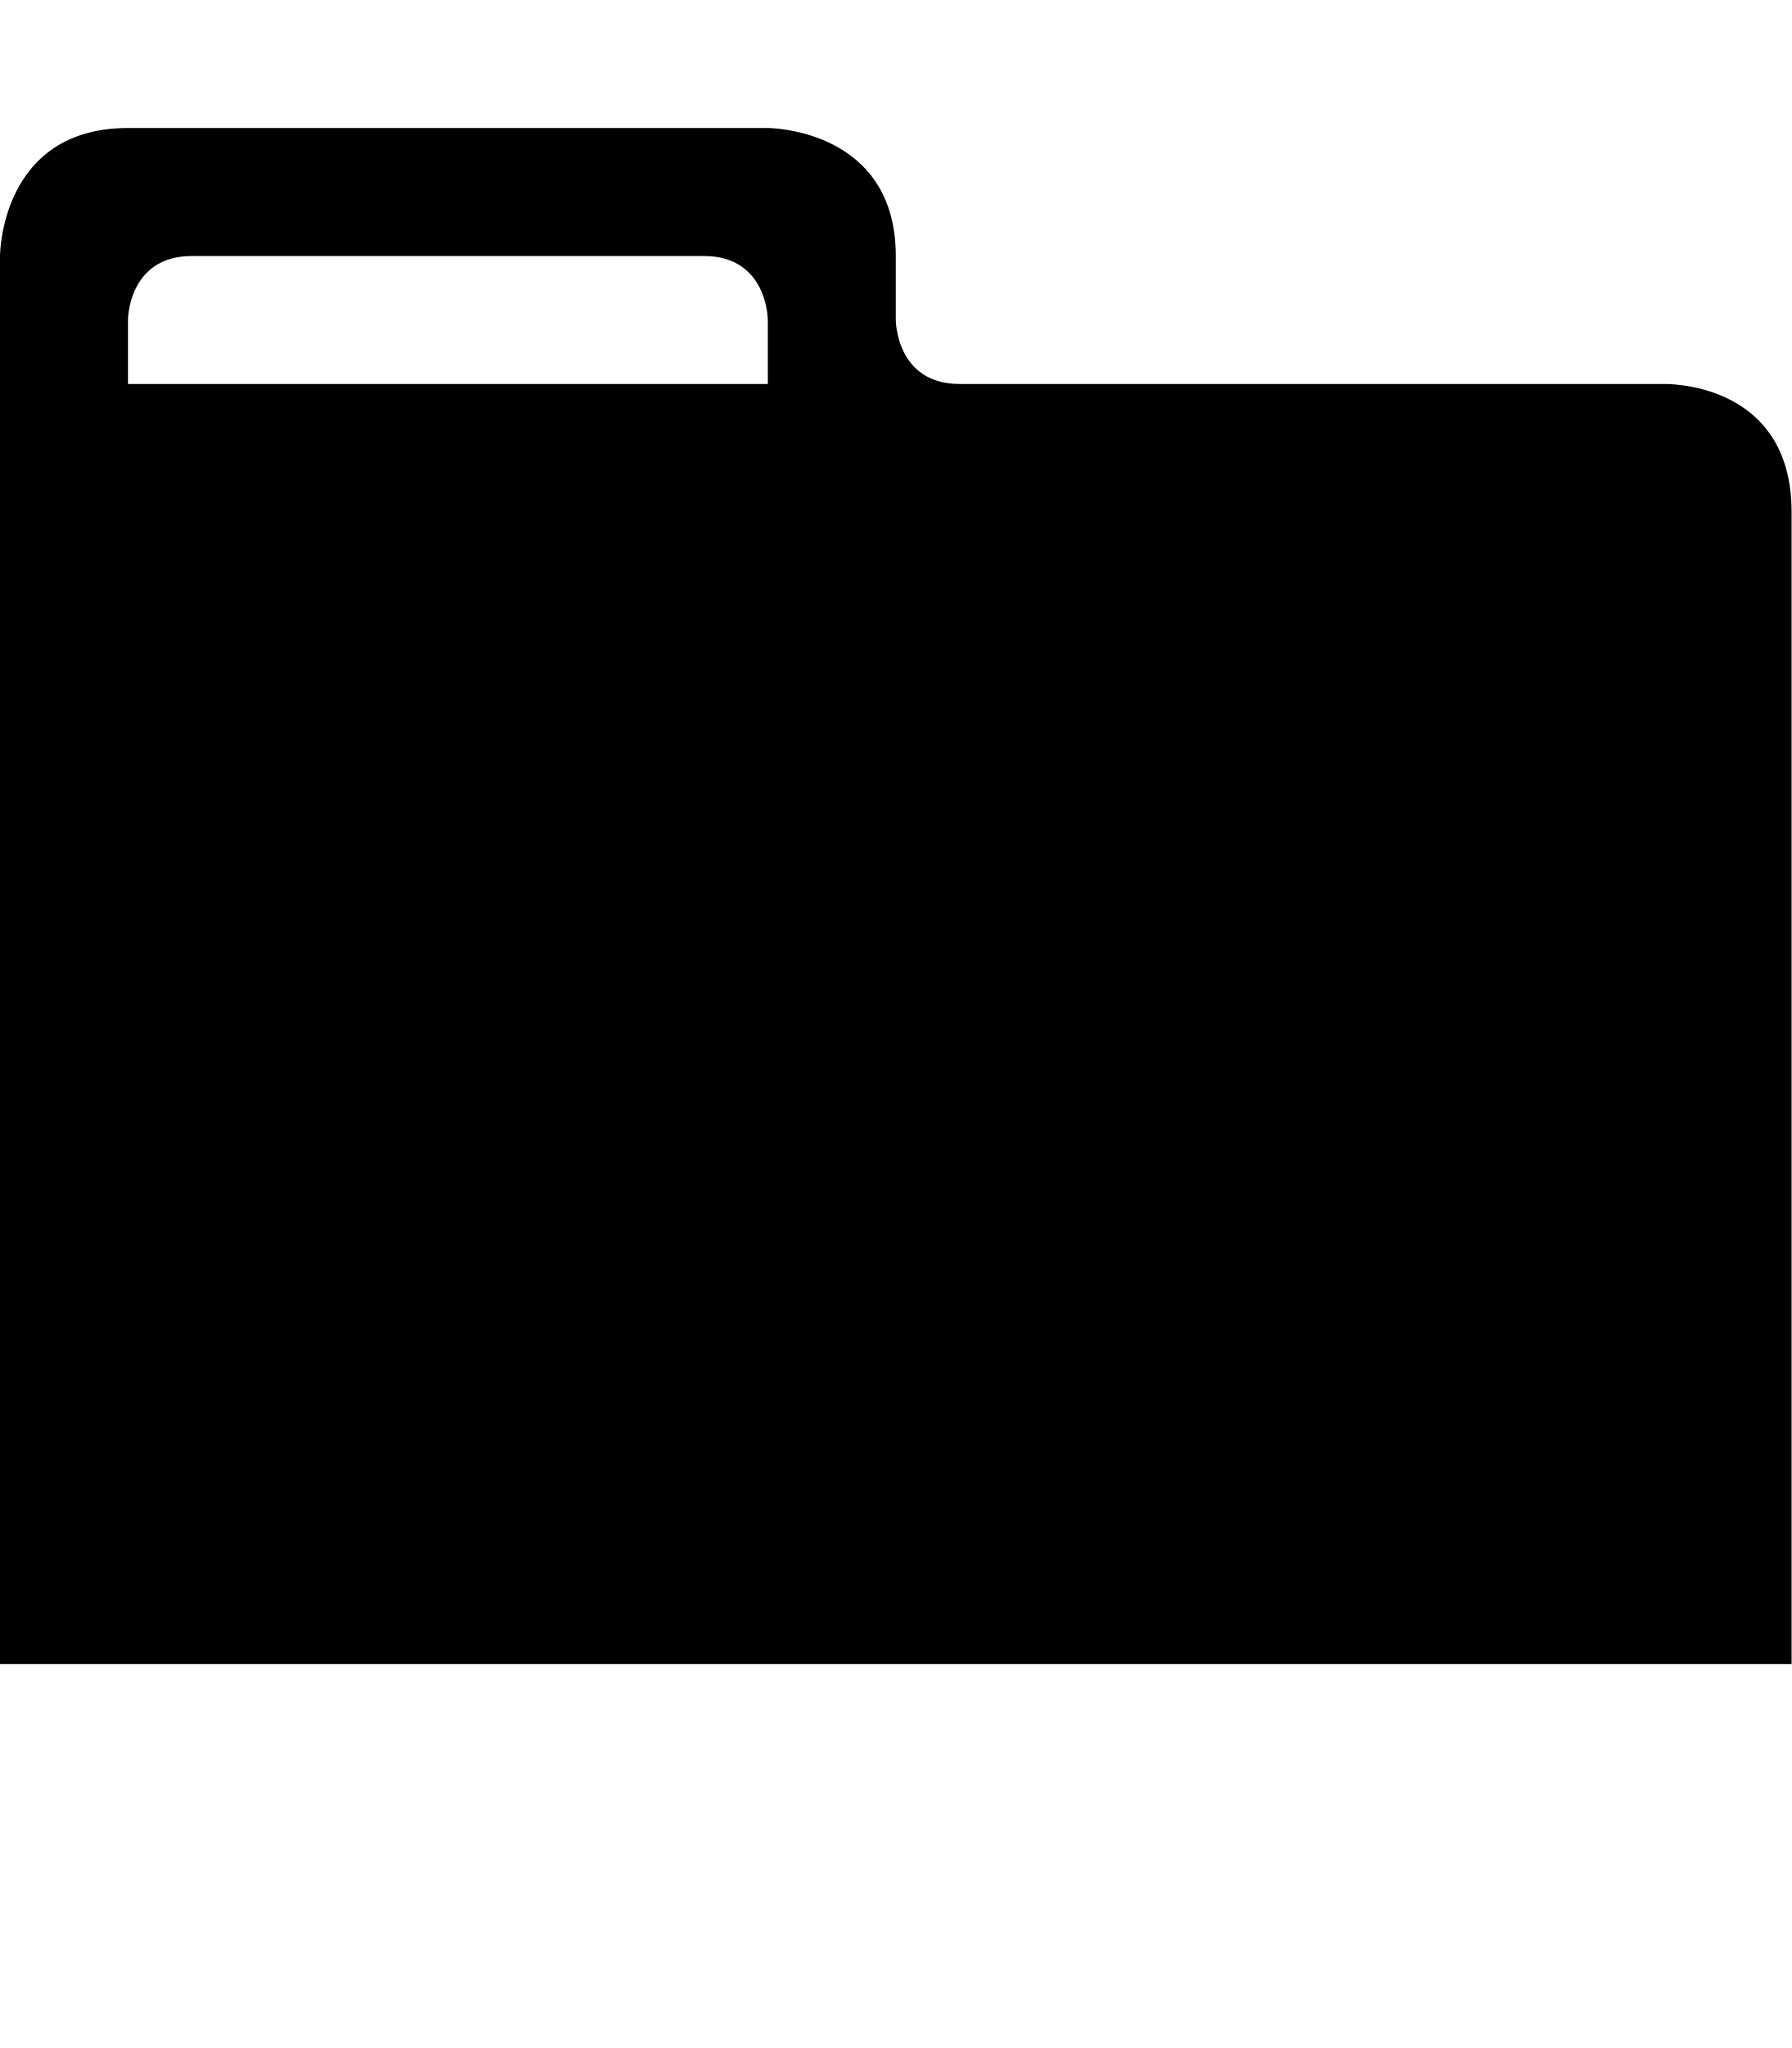
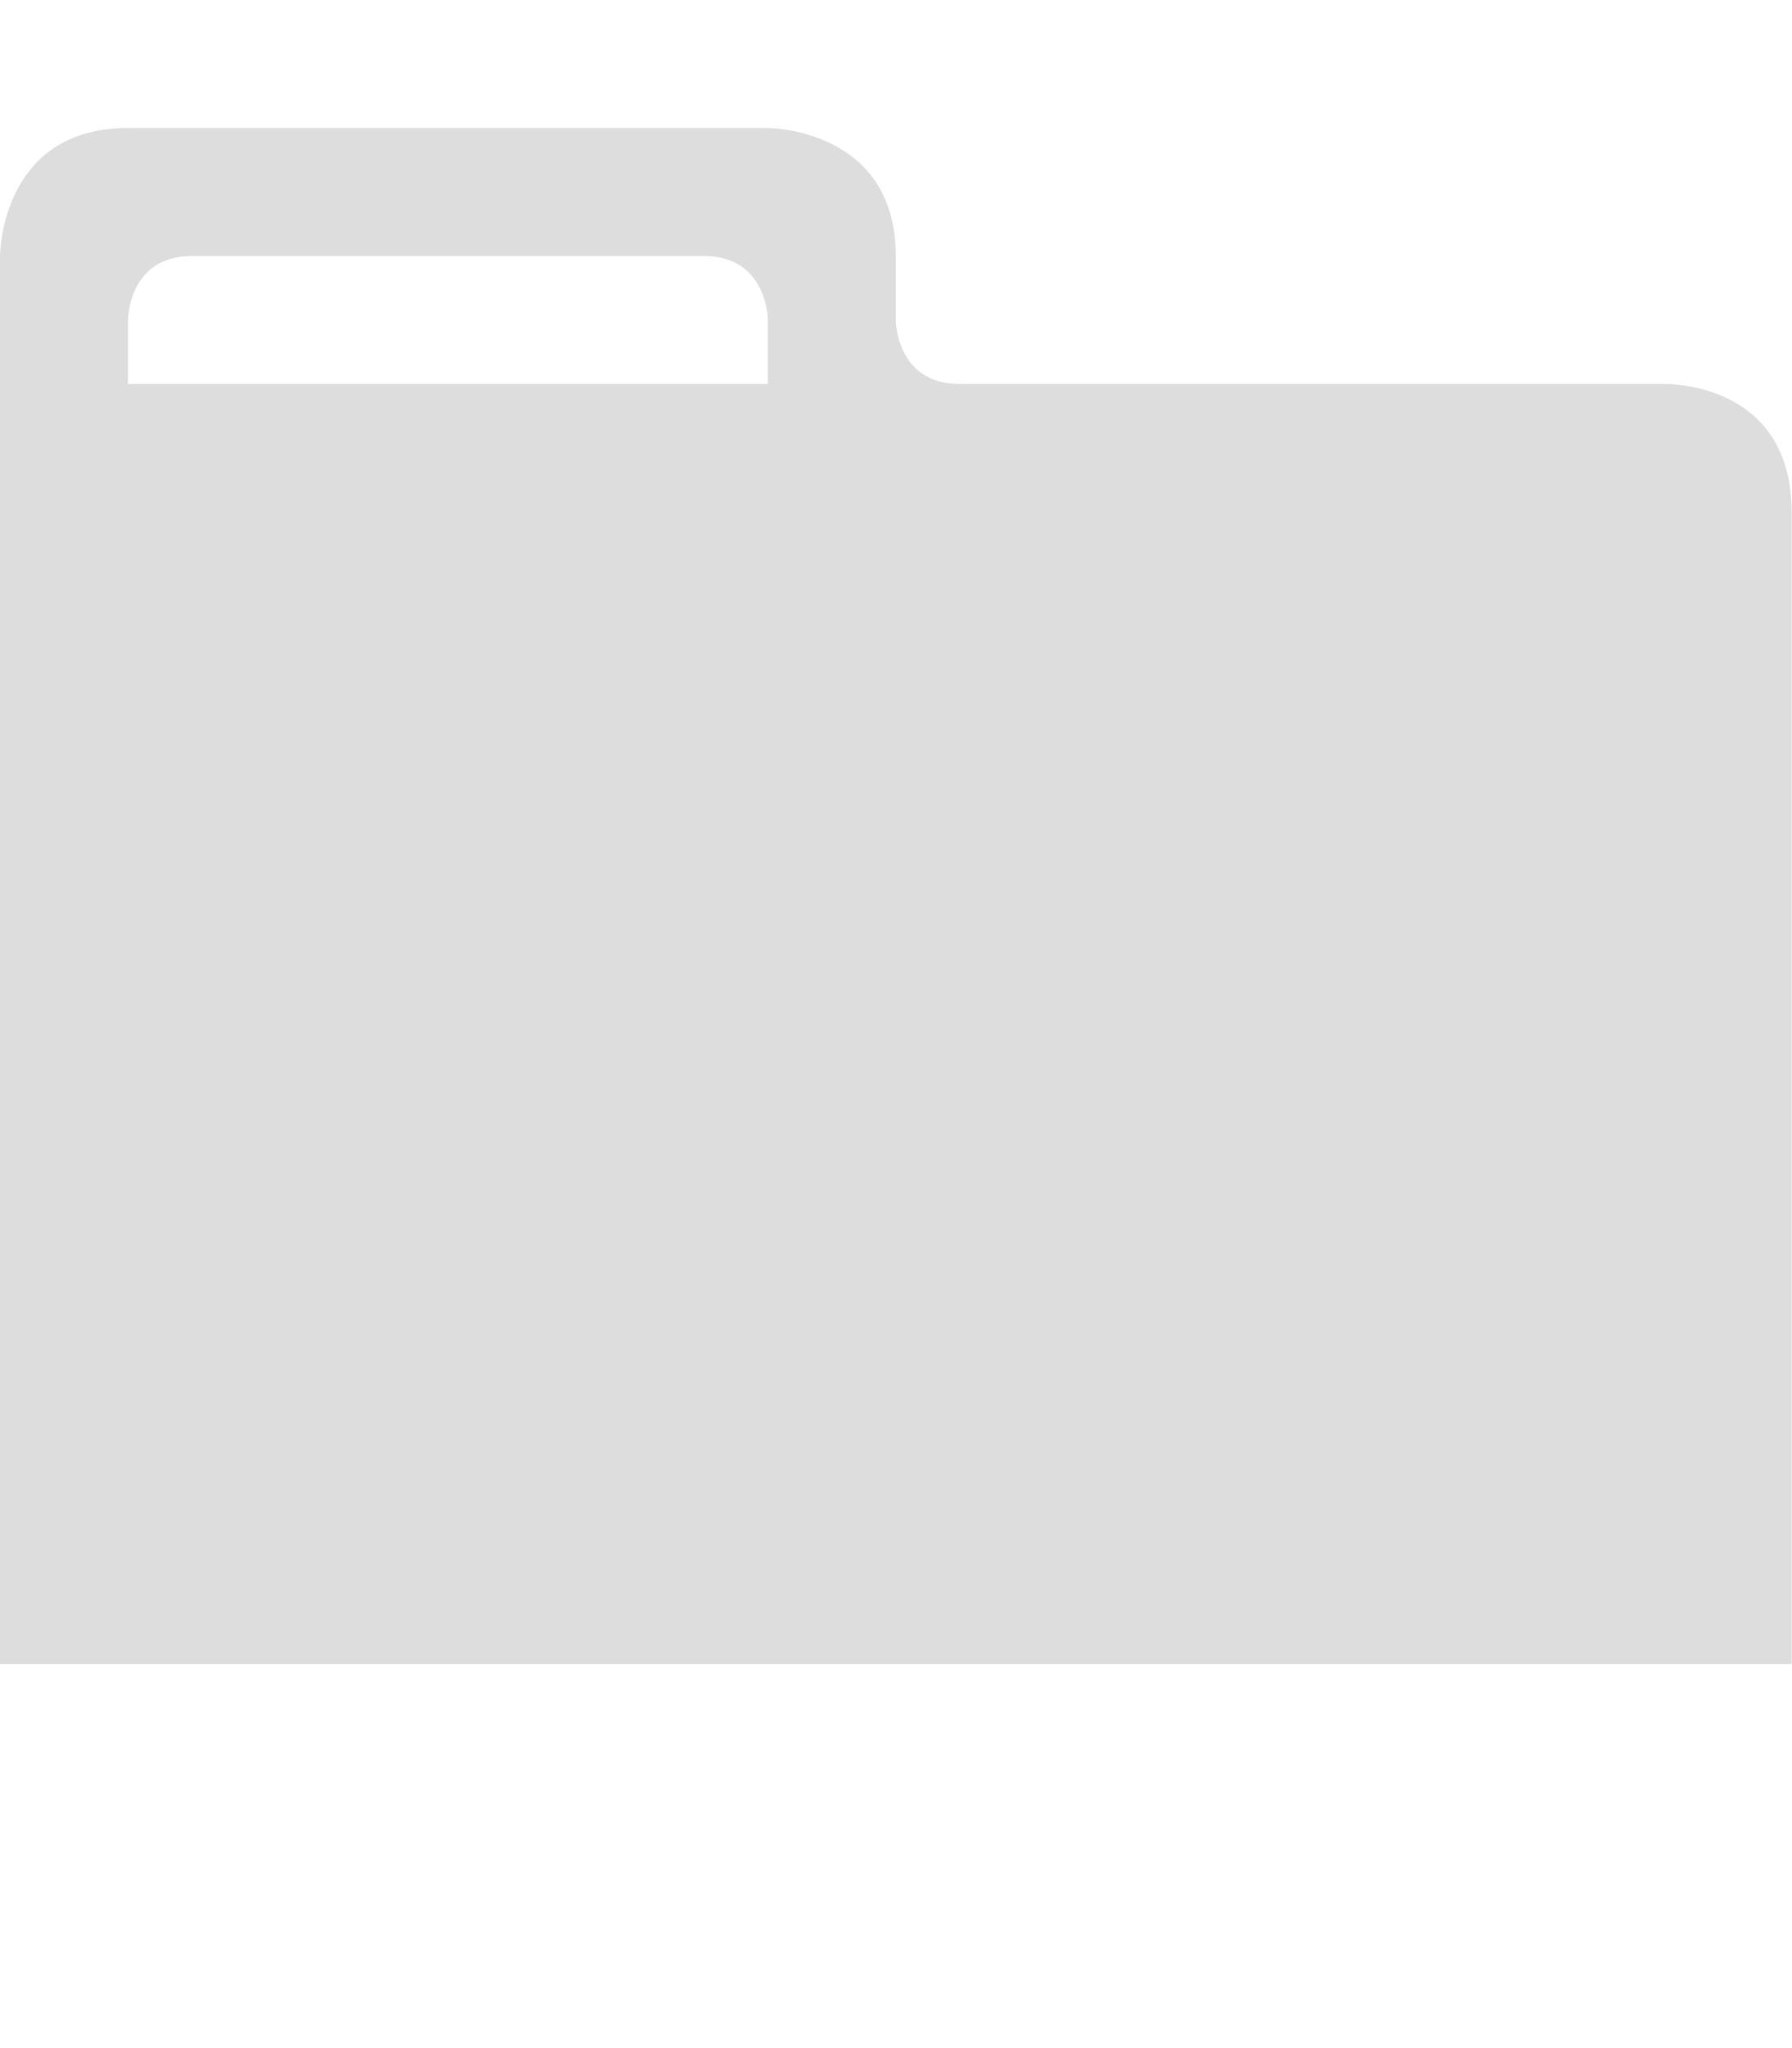
- <svg xmlns="http://www.w3.org/2000/svg" height="1024" width="896">
+ <svg xmlns="http://www.w3.org/2000/svg" height="1024" width="896" fill="#ddd">
  <path d="M832 192c0 0-320 0-352 0s-32-32-32-32 0-21.25 0-32c0-64-64-64-64-64s-256 0-320 0S0 128 0 128v704h896c0 0 0-510 0-576S832 192 832 192zM384 192H64v-32c0 0 0-32 32-32h256c32 0 32 32 32 32V192z" />
</svg>
